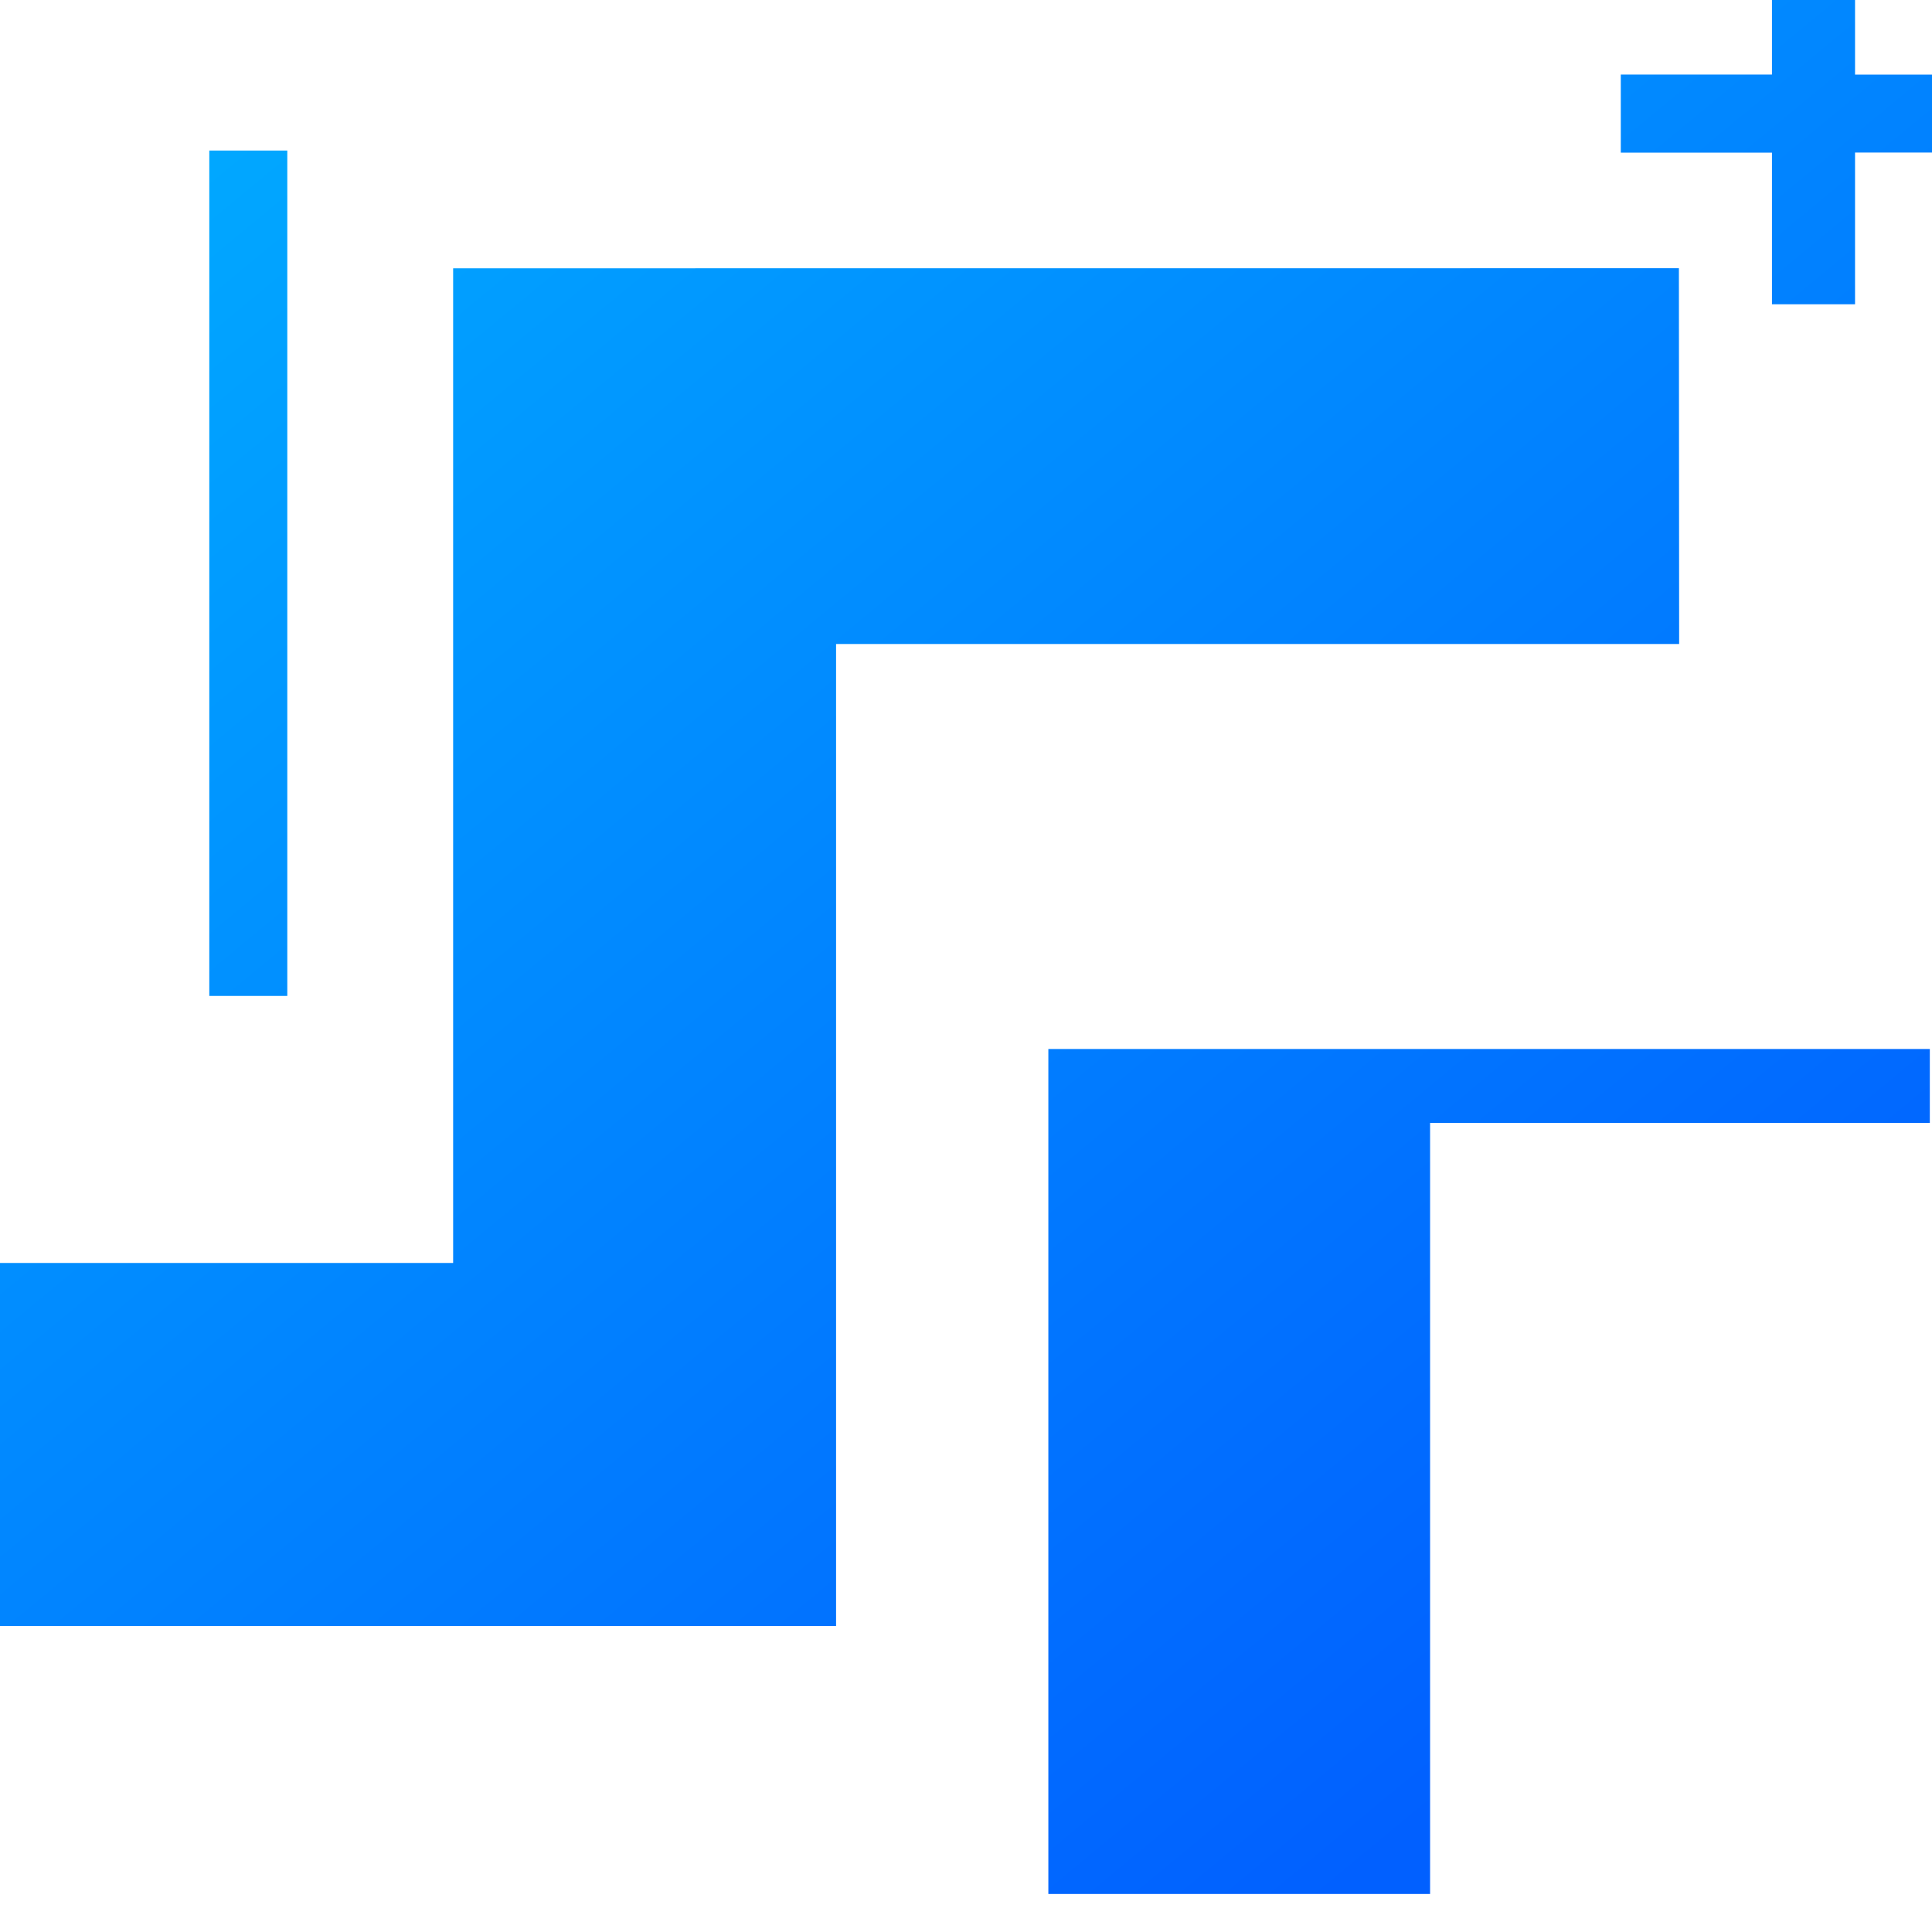
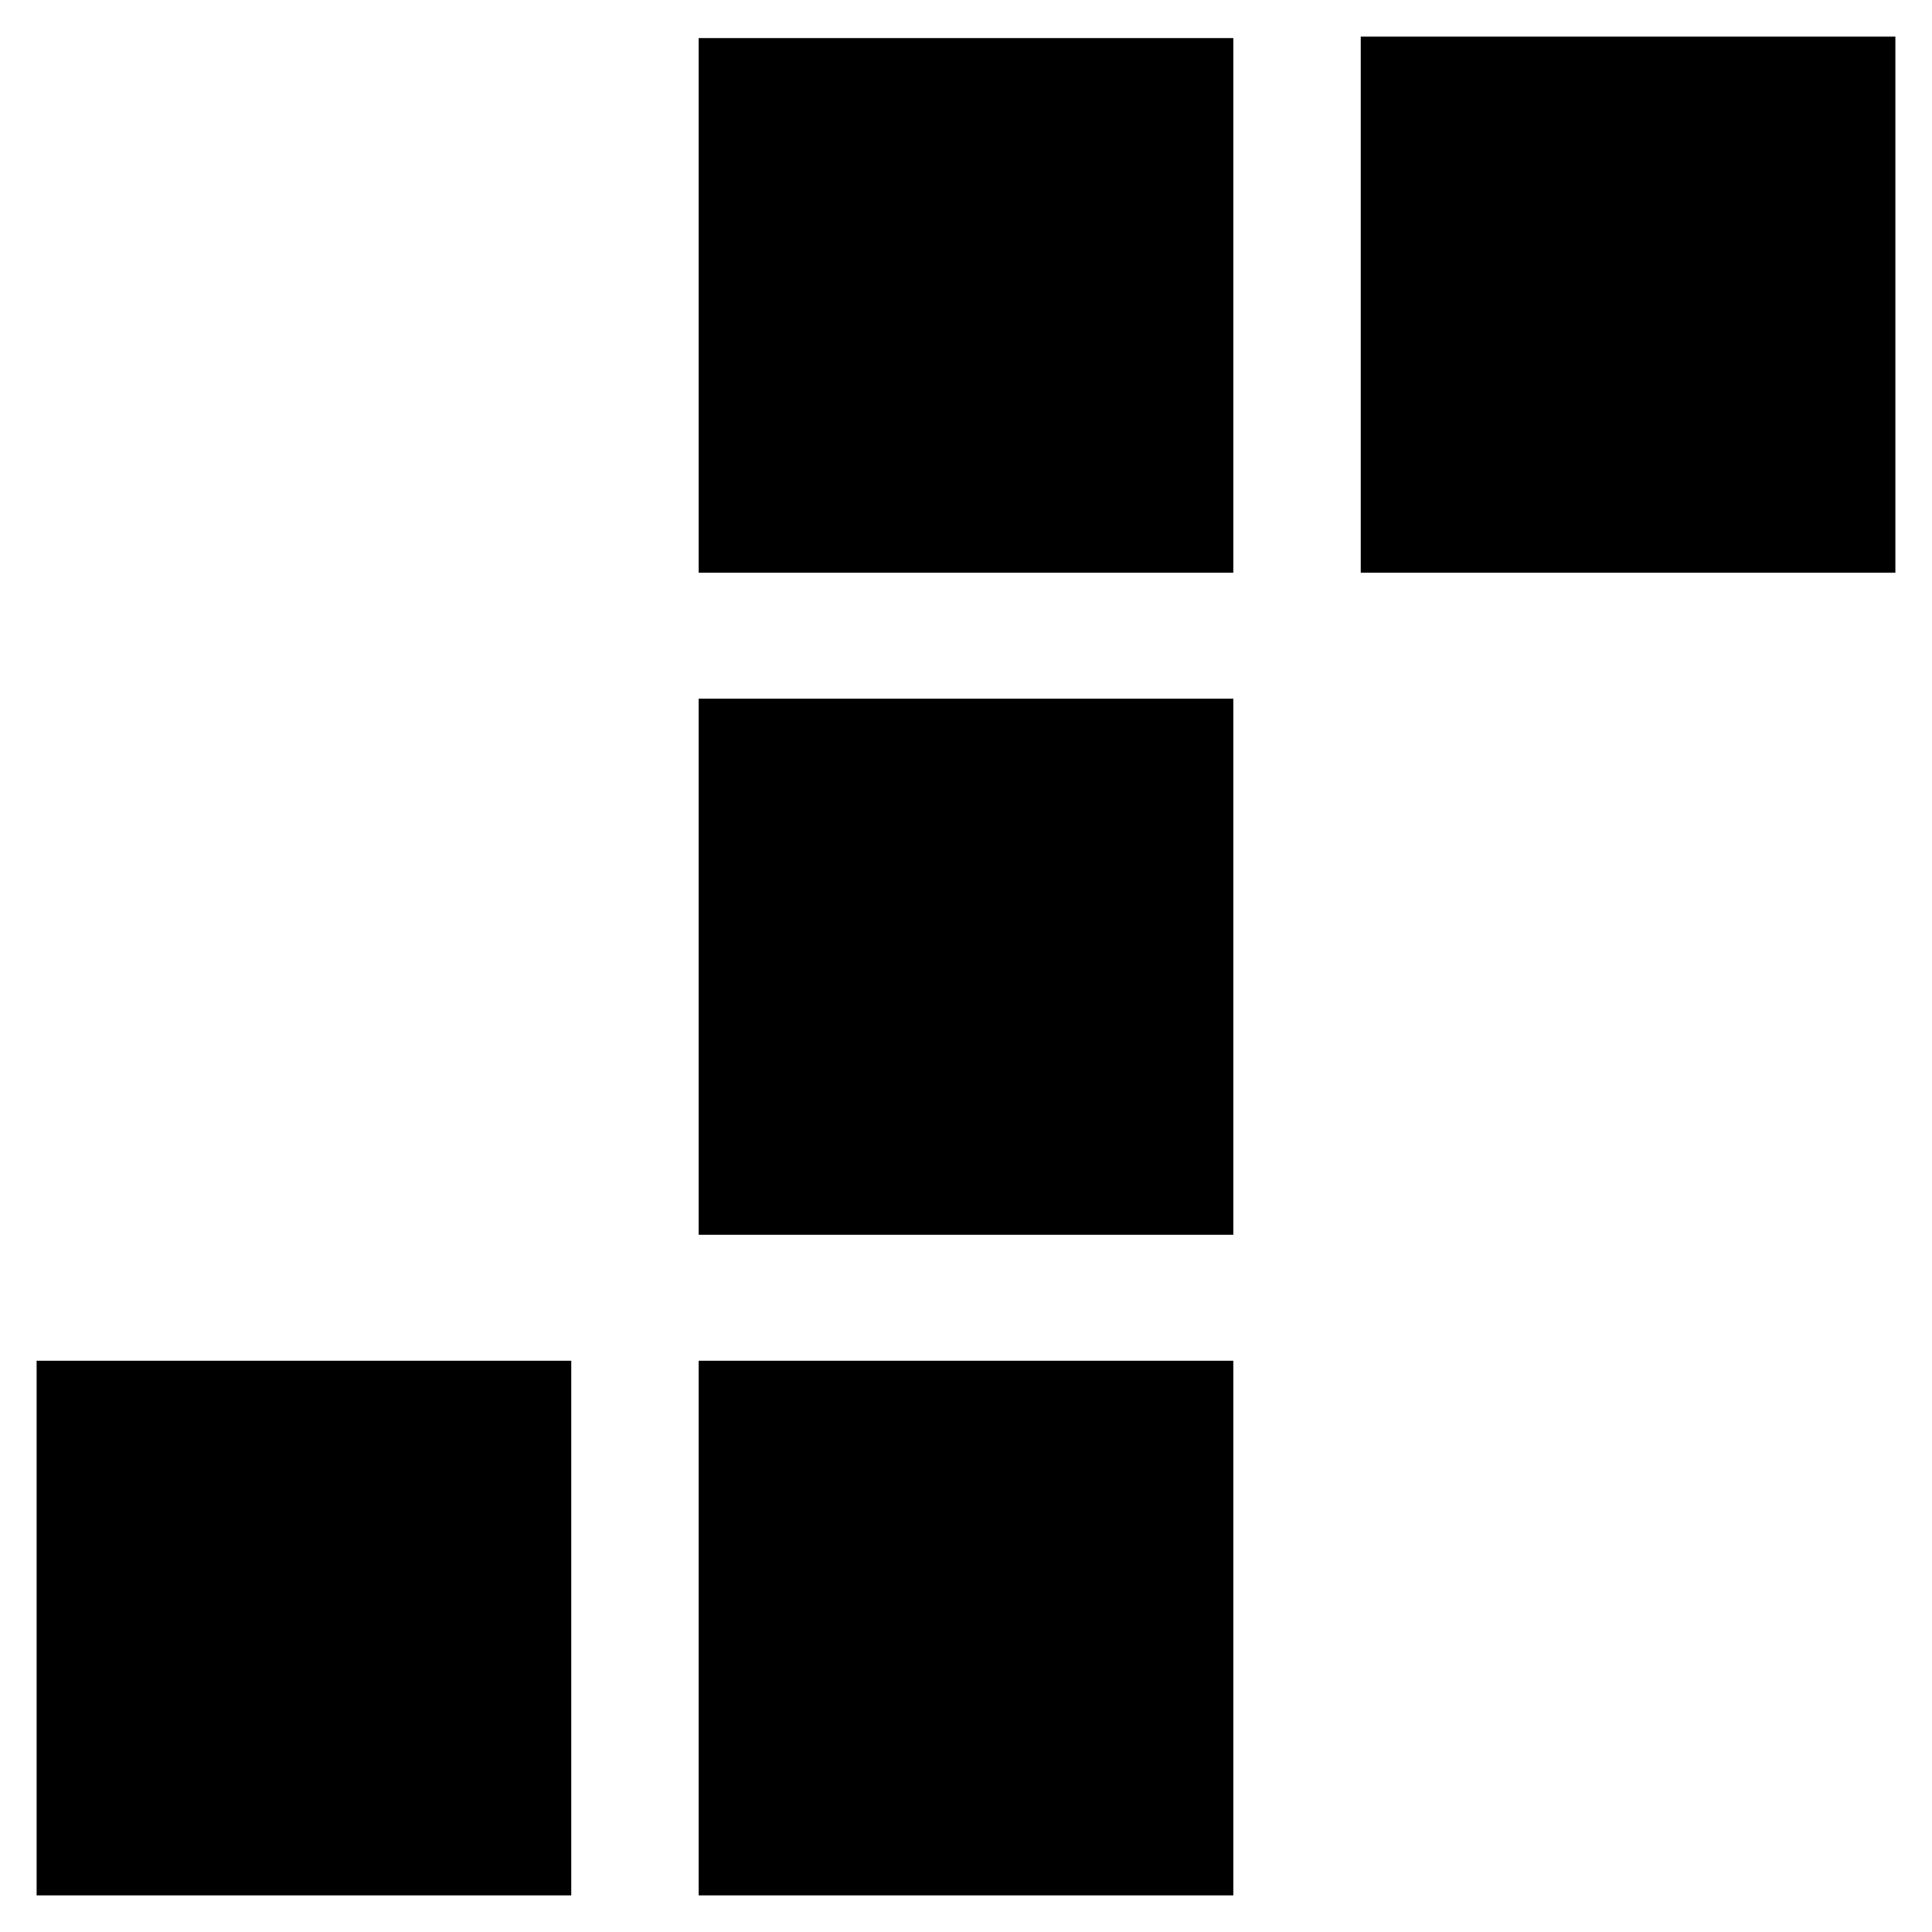
- <svg xmlns="http://www.w3.org/2000/svg" height="1em" style="flex:none;line-height:1" viewBox="0 0 24 24" width="1em">
-   <path d="M22.012 0h1.032v.927H24v.968h-.956V3.78h-1.032V1.896h-1.878v-.97h1.878V0zM2.6 12.371V1.87h.969v10.502h-.97zm10.423.66h10.95v.918h-6.208v9.579h-4.742V13.03zM5.629 3.333v12.356H0v4.51h10.386V8L20.859 8l-.003-4.668-15.227.001z" fill="url(#lobe-icons-stepfun-_R_0_)" fill-rule="evenodd" />
-   <defs>
-     <linearGradient gradientUnits="userSpaceOnUse" id="lobe-icons-stepfun-_R_0_" x1="1.646" x2="18.342" y1="1.916" y2="22.091">
-       <stop stop-color="#01A9FF" />
-       <stop offset="1" stop-color="#0160FF" />
-     </linearGradient>
-   </defs>
+ <svg xmlns="http://www.w3.org/2000/svg" height="1em" style="flex:none;line-height:1" viewBox="3.4 3.4 13.19 13.19" width="1em">
+   <g fill="currentColor">
+     <rect x="3.65" y="12.69" width="3.65" height="3.65" />
+     <rect x="8.17" y="12.69" width="3.65" height="3.65" />
+     <rect x="8.17" y="8.17" width="3.65" height="3.66" />
+     <rect x="8.17" y="3.66" width="3.65" height="3.65" />
+     <rect x="12.69" y="3.65" width="3.65" height="3.66" />
+   </g>
</svg>
